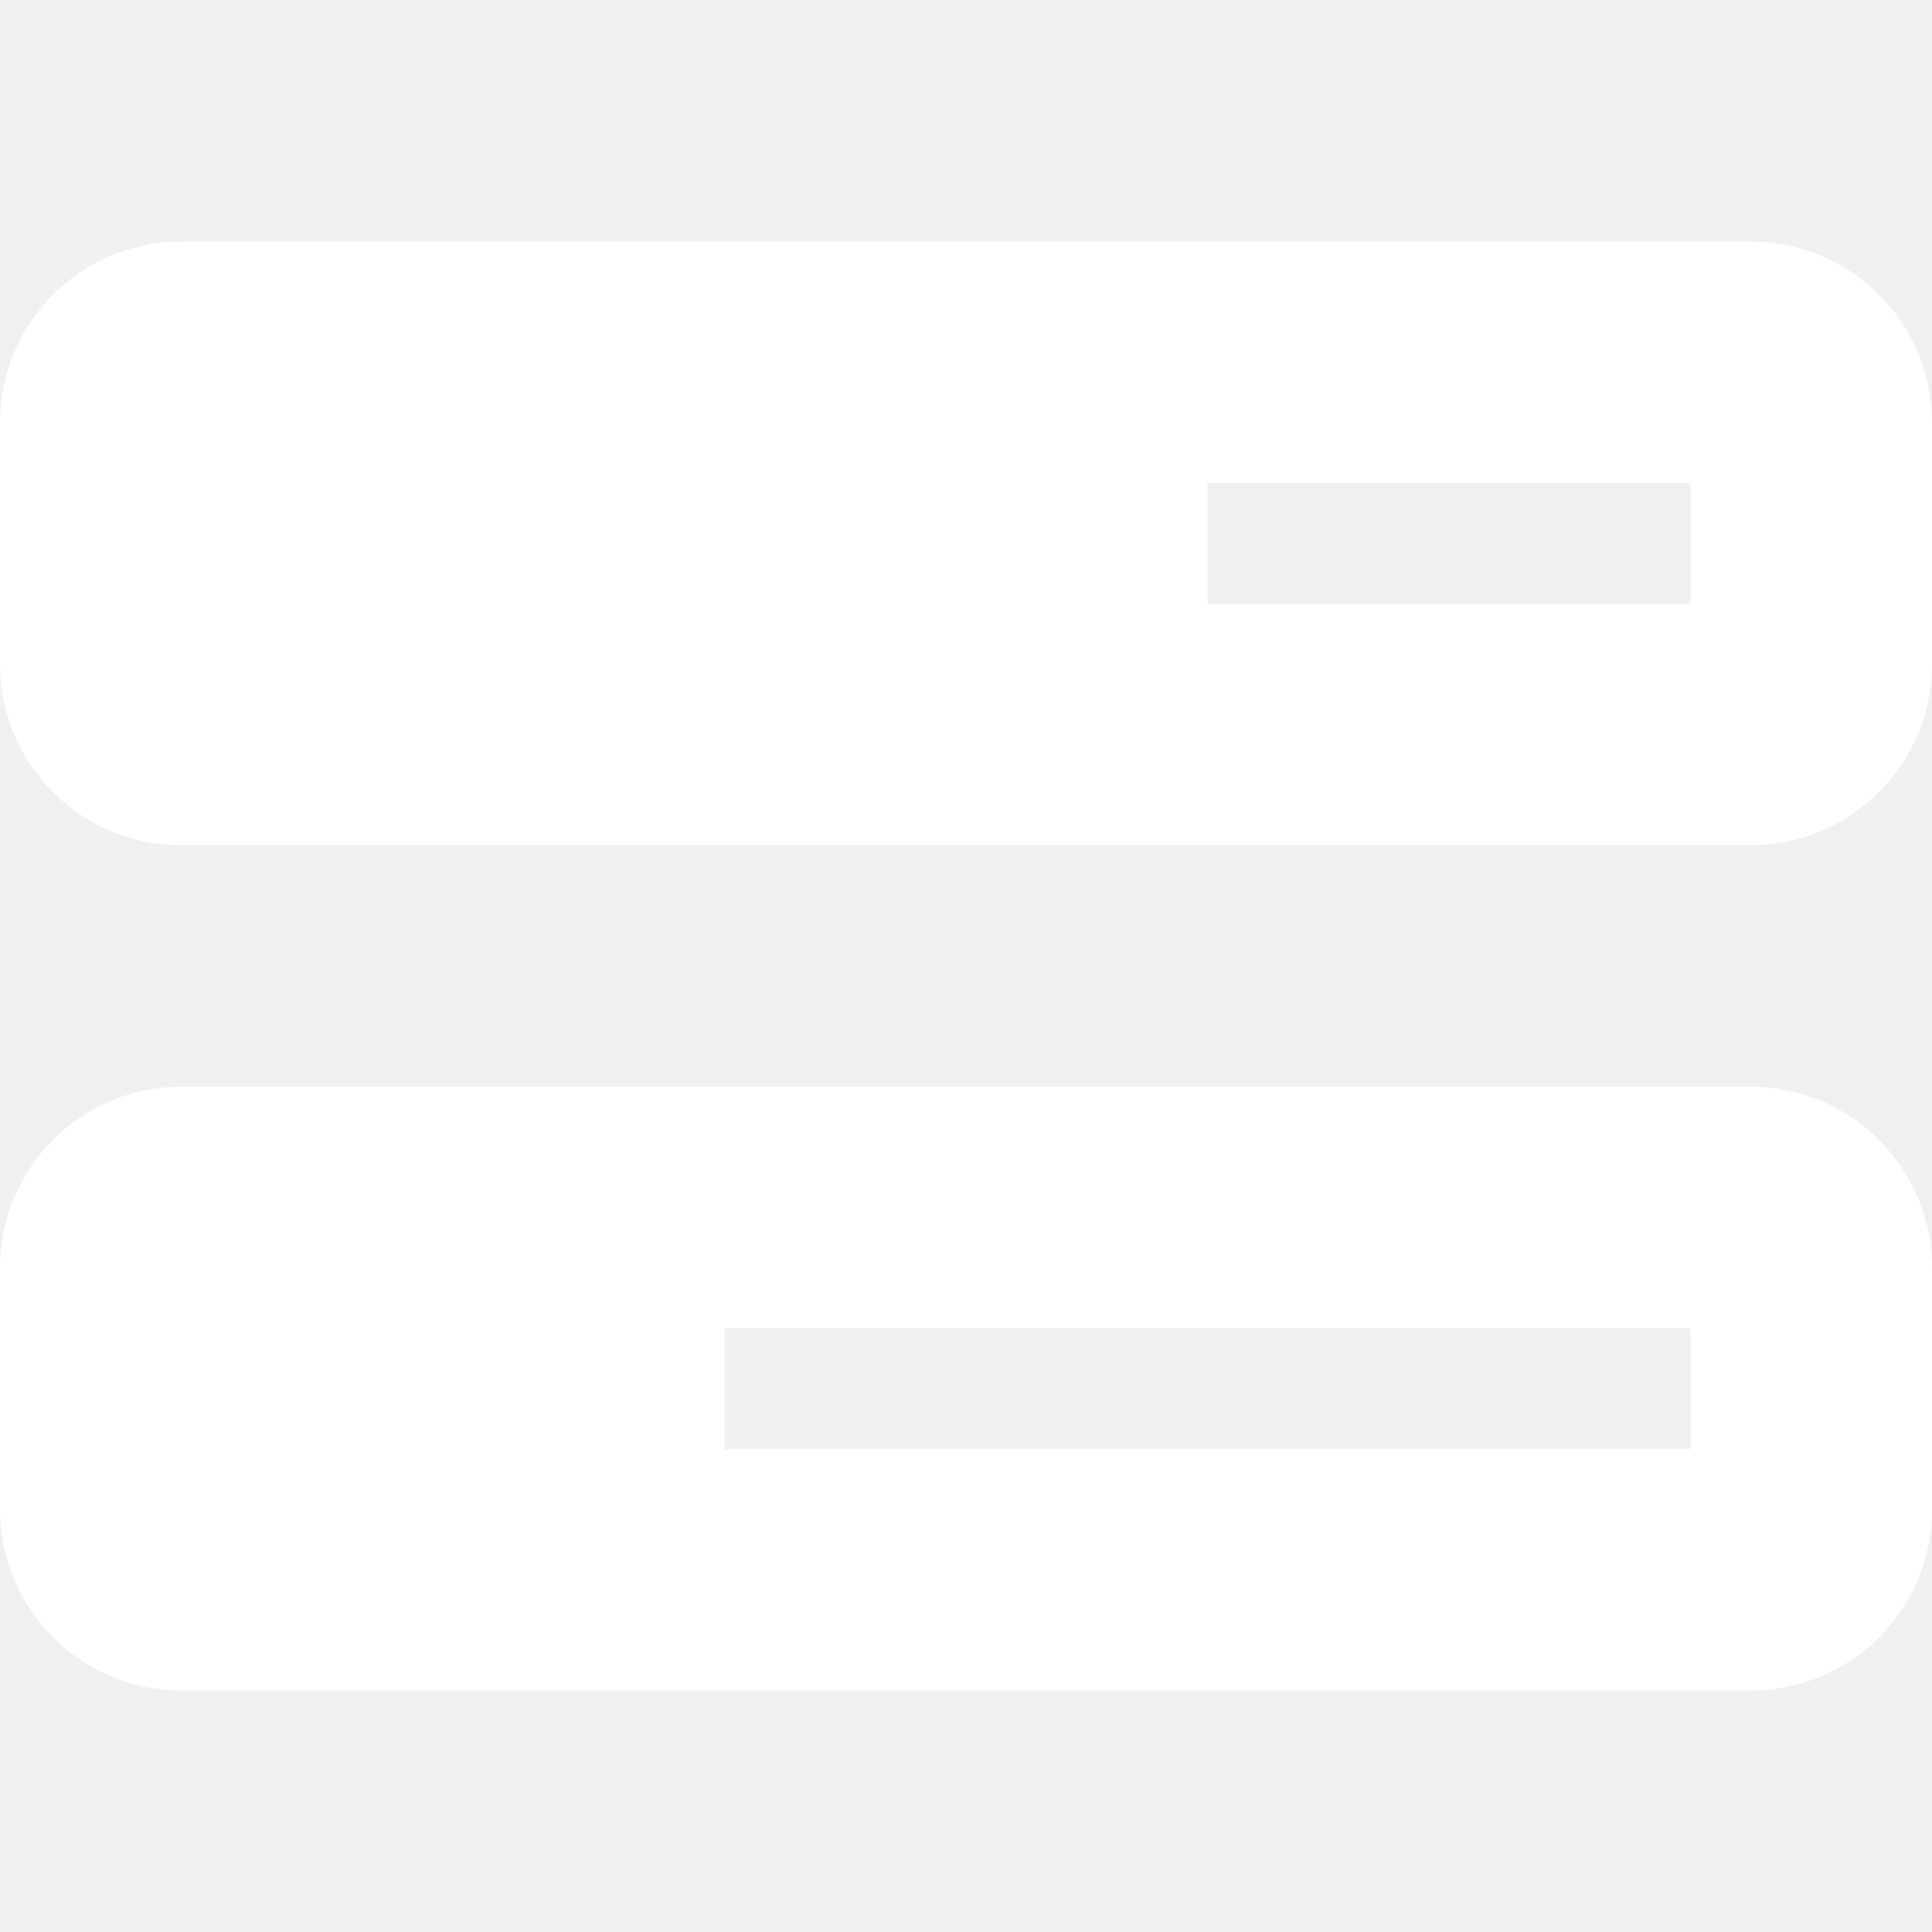
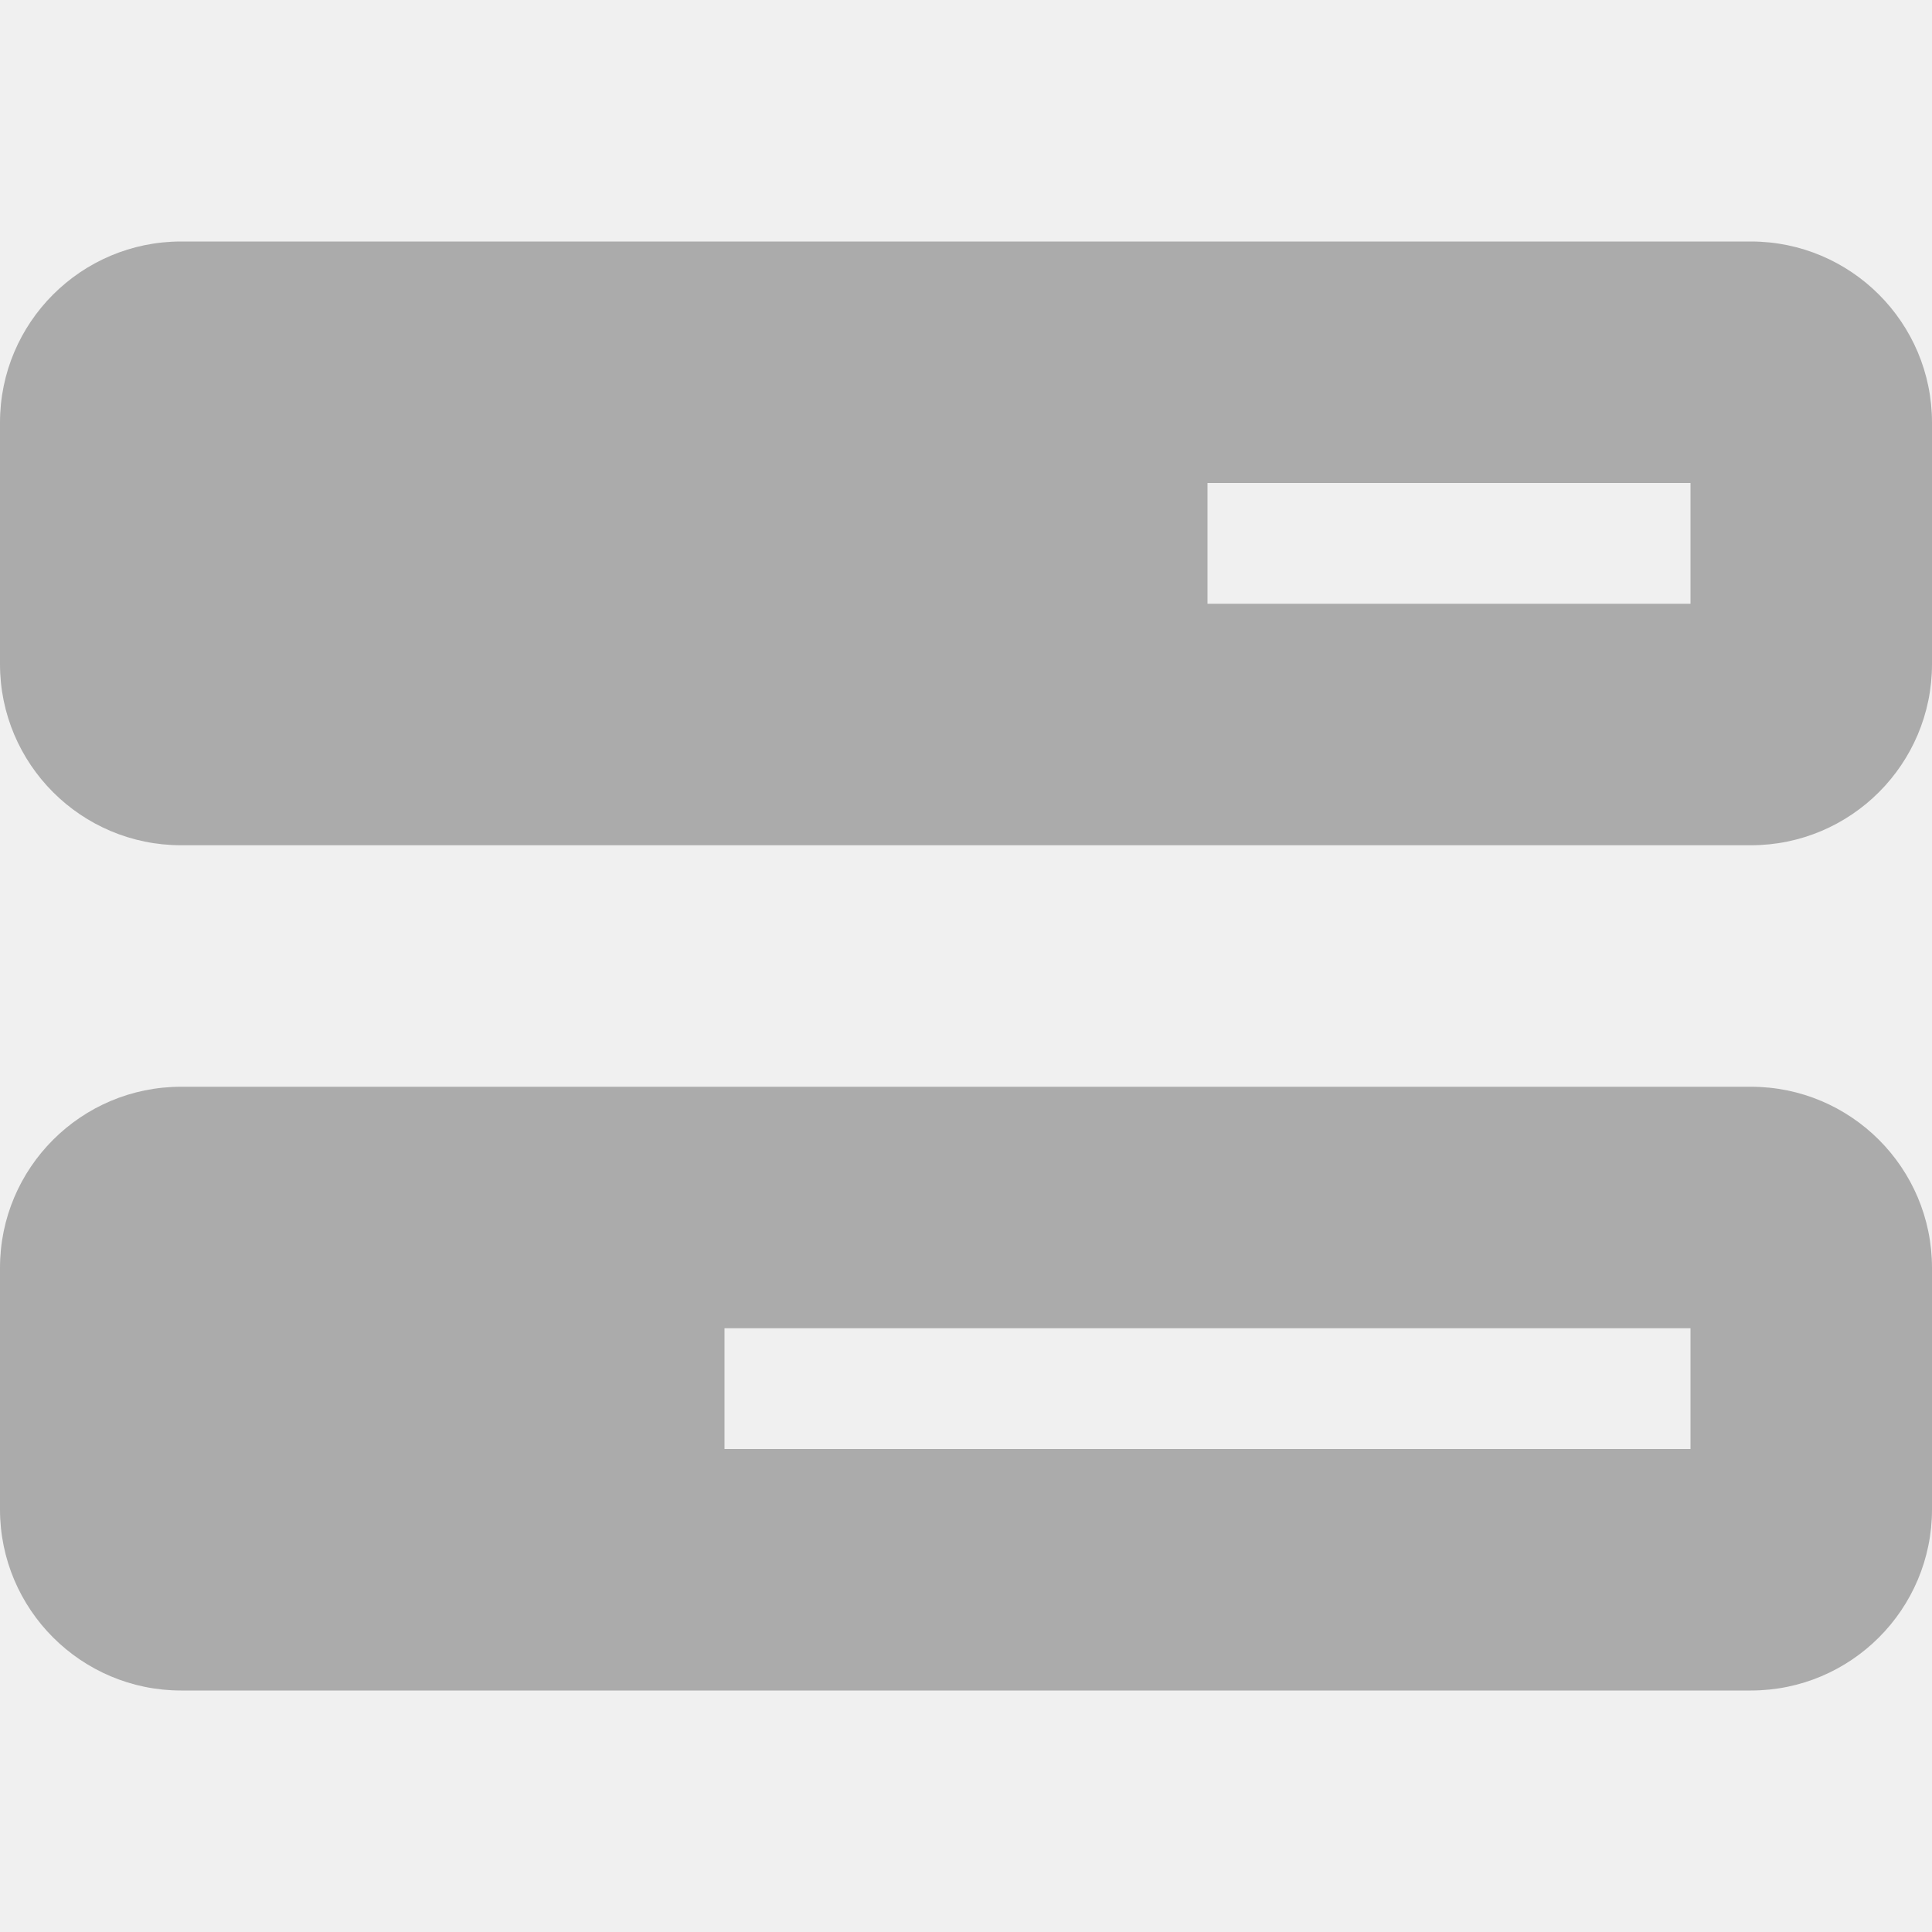
- <svg xmlns="http://www.w3.org/2000/svg" viewBox="0 0 512 512" height="24" width="24" fill="white">
+ <svg xmlns="http://www.w3.org/2000/svg" viewBox="0 0 512 512" height="24" width="24" fill="#ababab">
  <path d="M448 160l-128 0 0-32 128 0 0 32zM48 64C21.5 64 0 85.5 0 112l0 64c0 26.5 21.5 48 48 48l416 0c26.5 0 48-21.5 48-48l0-64c0-26.5-21.5-48-48-48L48 64zM448 352l0 32-256 0 0-32 256 0zM48 288c-26.5 0-48 21.5-48 48l0 64c0 26.5 21.5 48 48 48l416 0c26.5 0 48-21.5 48-48l0-64c0-26.5-21.5-48-48-48L48 288z" />
</svg>
